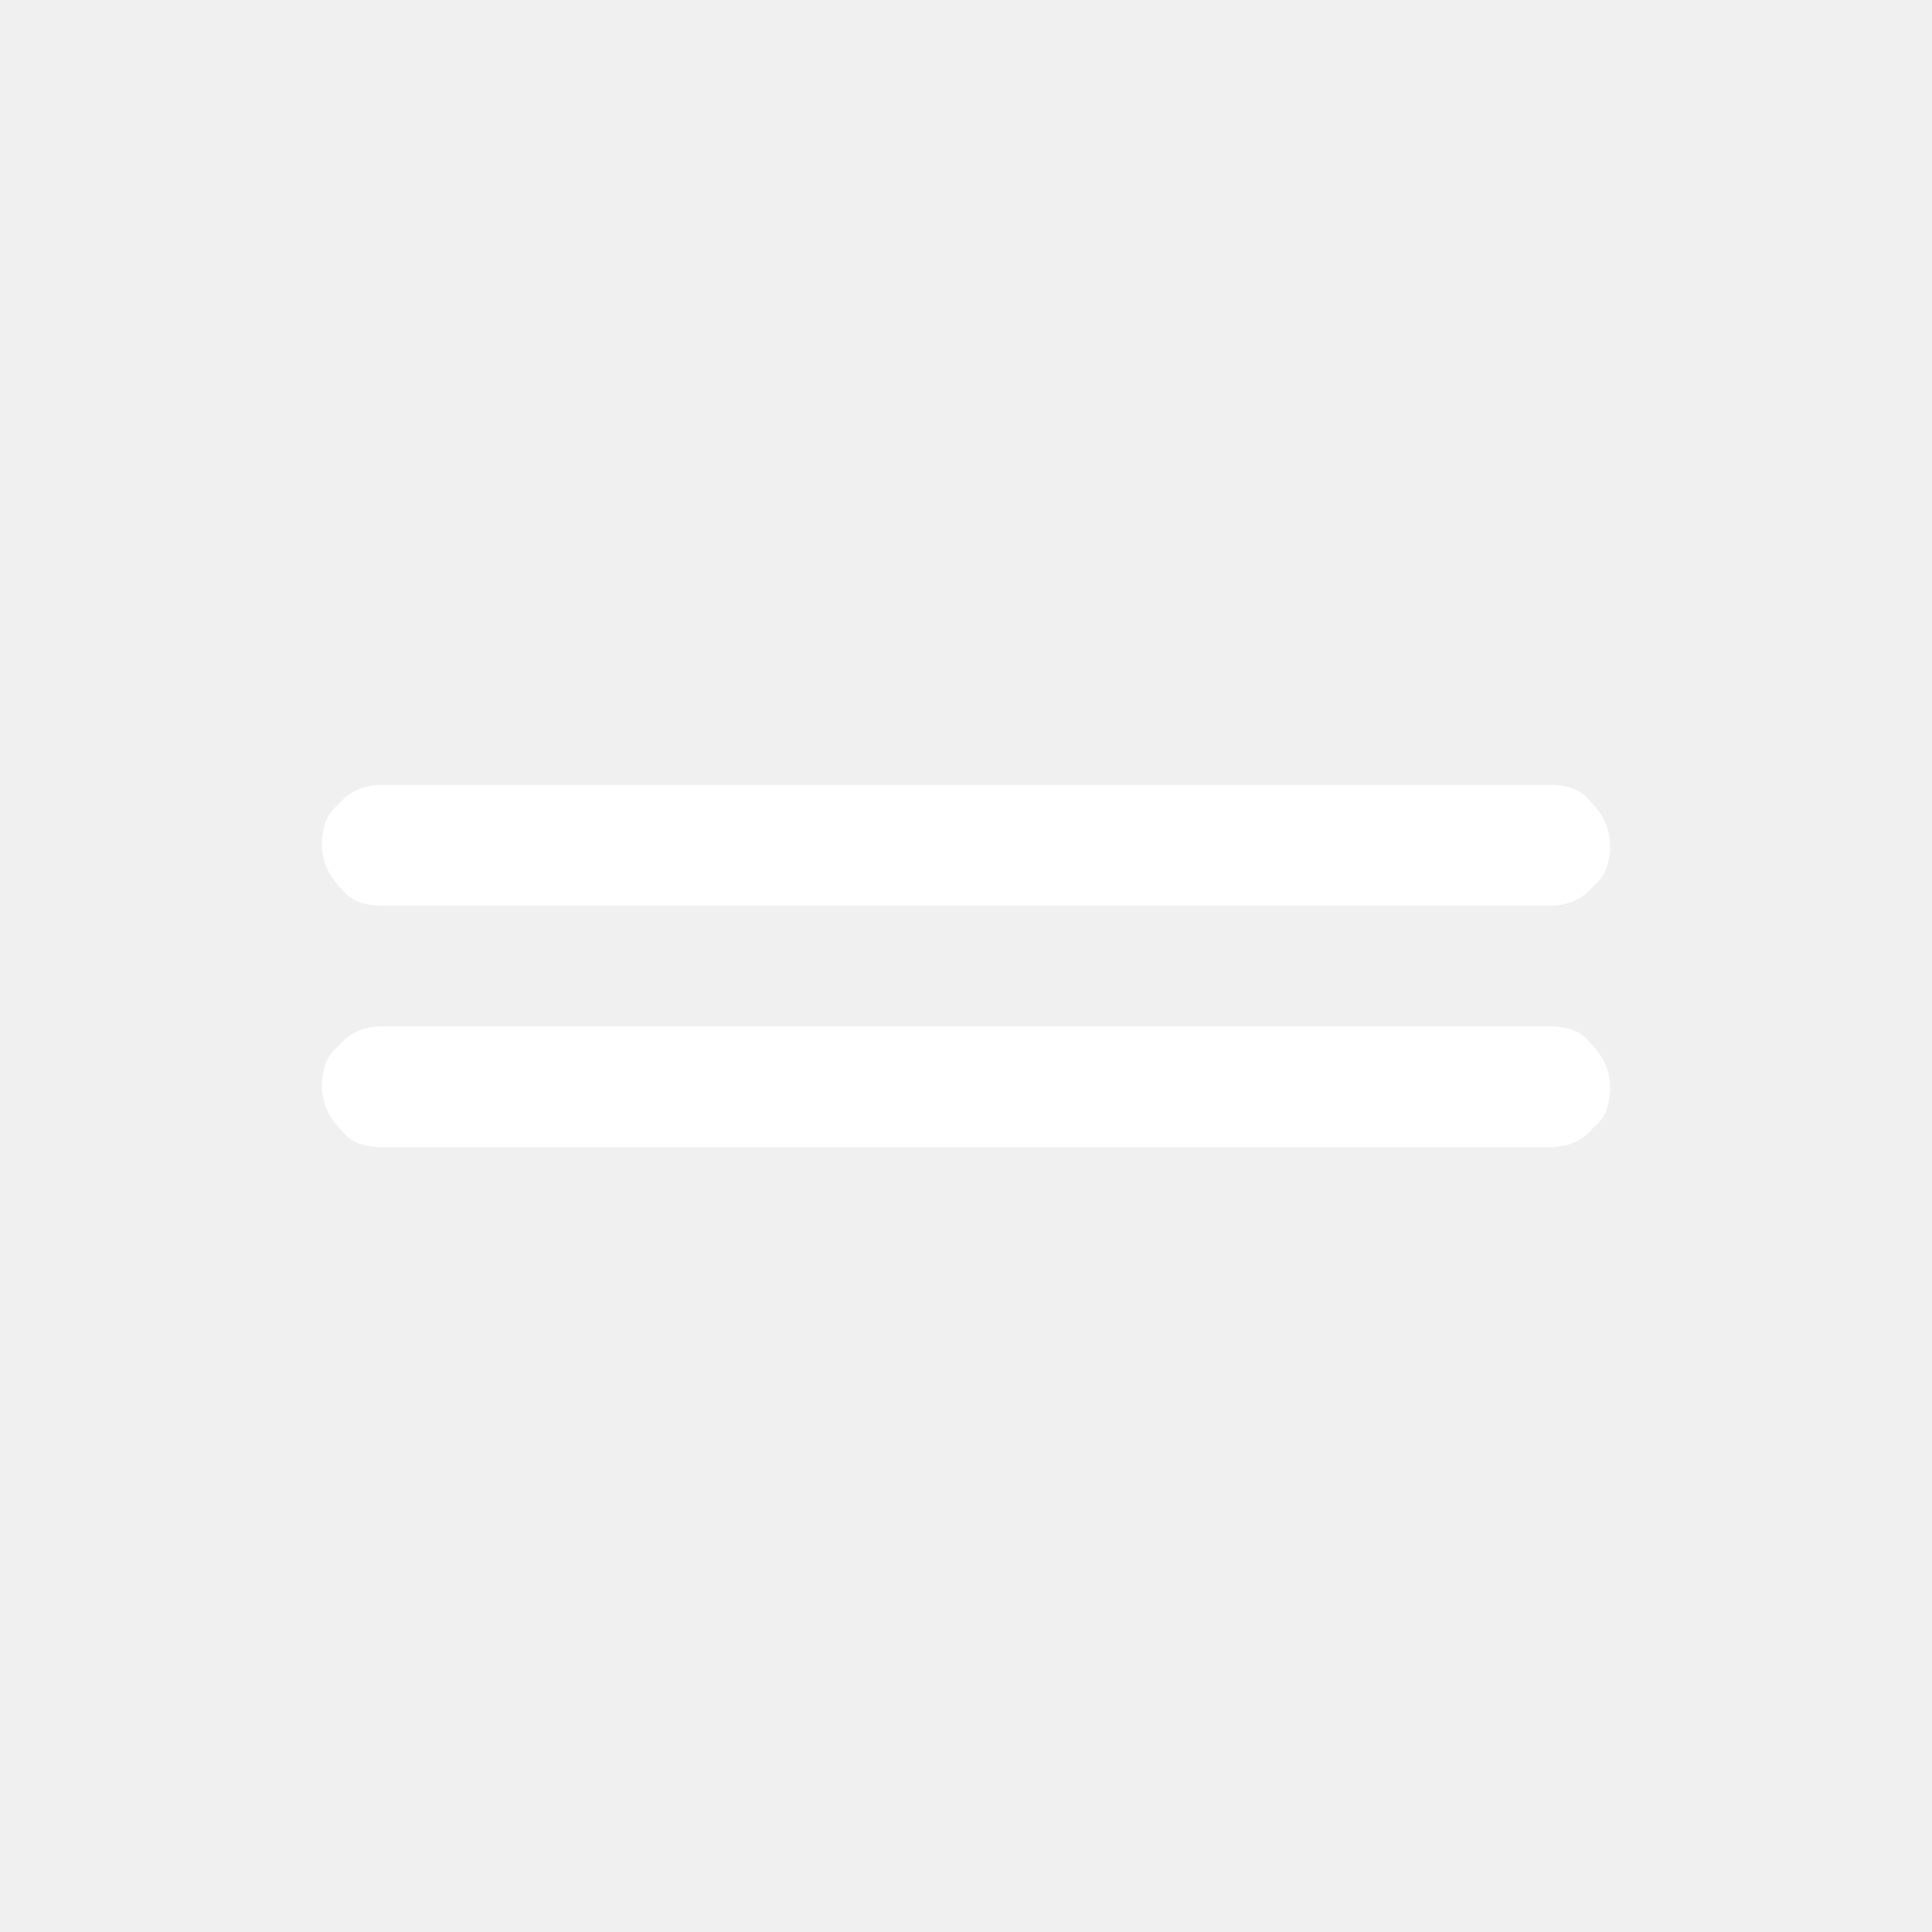
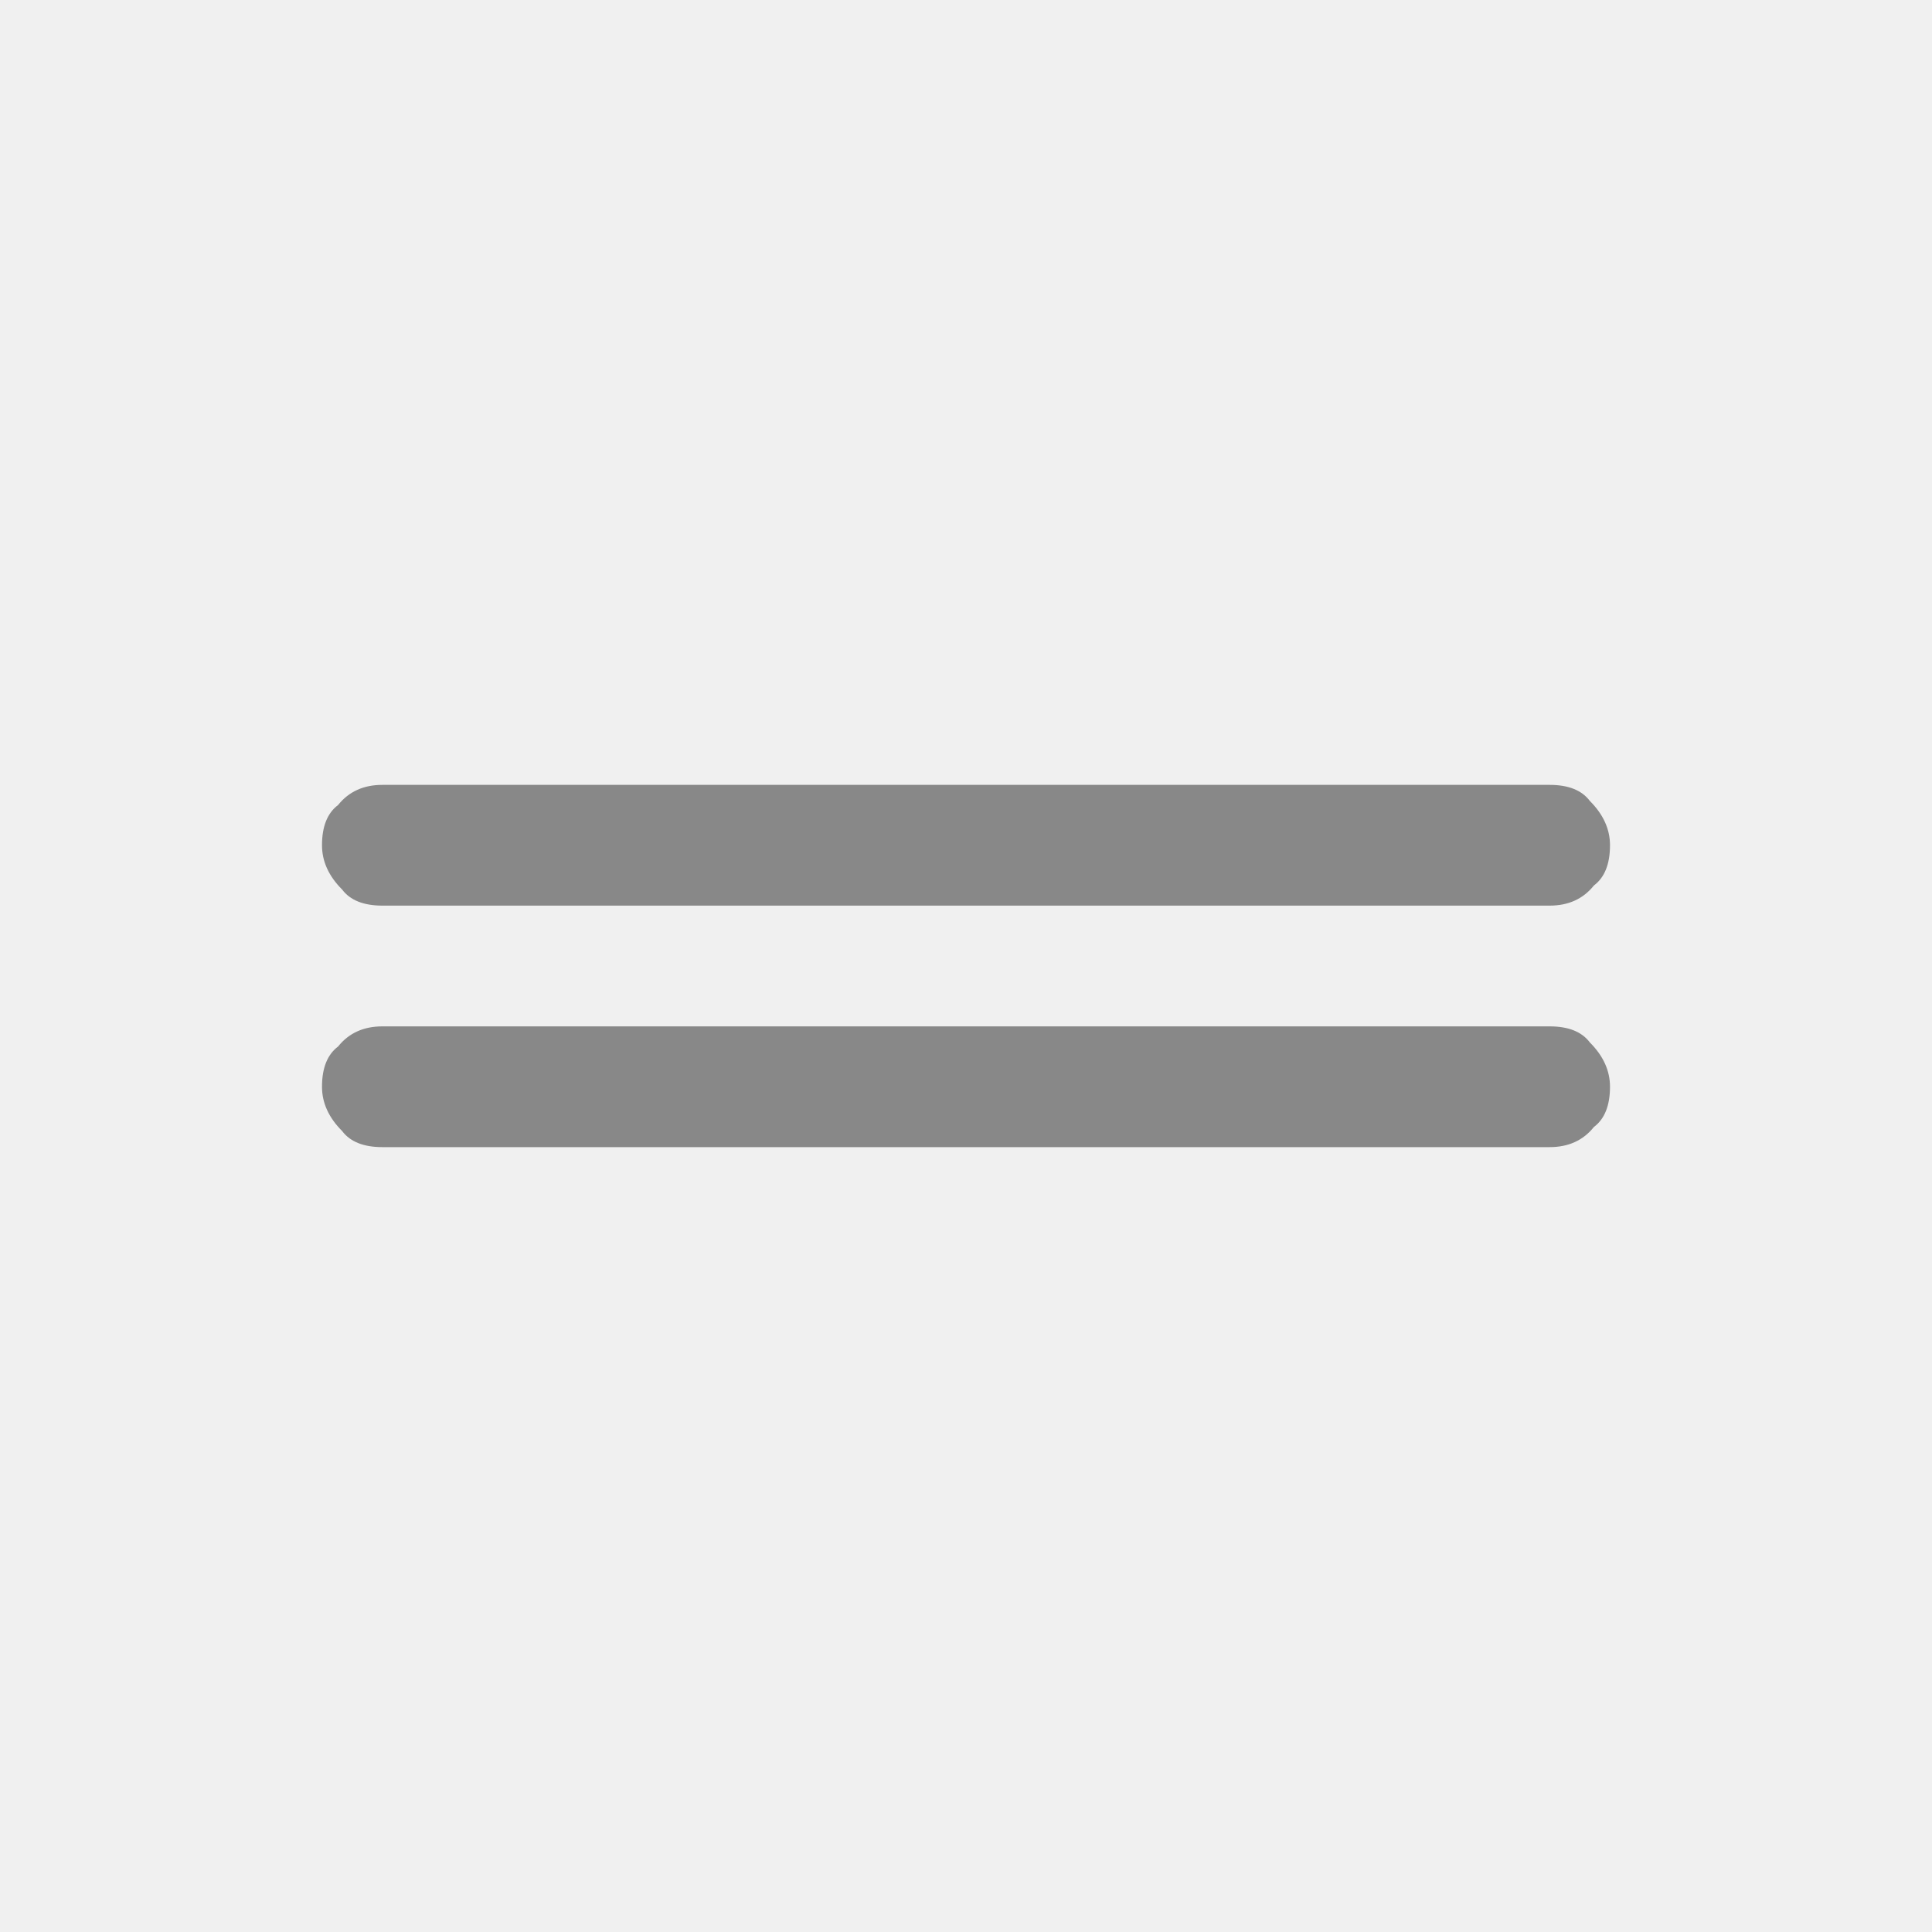
<svg xmlns="http://www.w3.org/2000/svg" viewBox="0 0 48 48">
-   <path d="M9.5 22.5q-.7 0-1-.4Q8 21.6 8 21q0-.7.4-1 .4-.5 1.1-.5h29q.7 0 1 .4.5.5.5 1.1 0 .7-.4 1-.4.5-1.1.5Zm0 6q-.7 0-1-.4Q8 27.6 8 27q0-.7.4-1 .4-.5 1.1-.5h29q.7 0 1 .4.5.5.5 1.1 0 .7-.4 1-.4.5-1.1.5Z" fill="#fff" />
+   <path d="M9.5 22.5q-.7 0-1-.4Q8 21.6 8 21q0-.7.4-1 .4-.5 1.1-.5h29q.7 0 1 .4.5.5.5 1.1 0 .7-.4 1-.4.5-1.1.5Zm0 6q-.7 0-1-.4Q8 27.6 8 27q0-.7.4-1 .4-.5 1.1-.5h29q.7 0 1 .4.5.5.5 1.1 0 .7-.4 1-.4.5-1.1.5Z" fill="#888" />
</svg>
